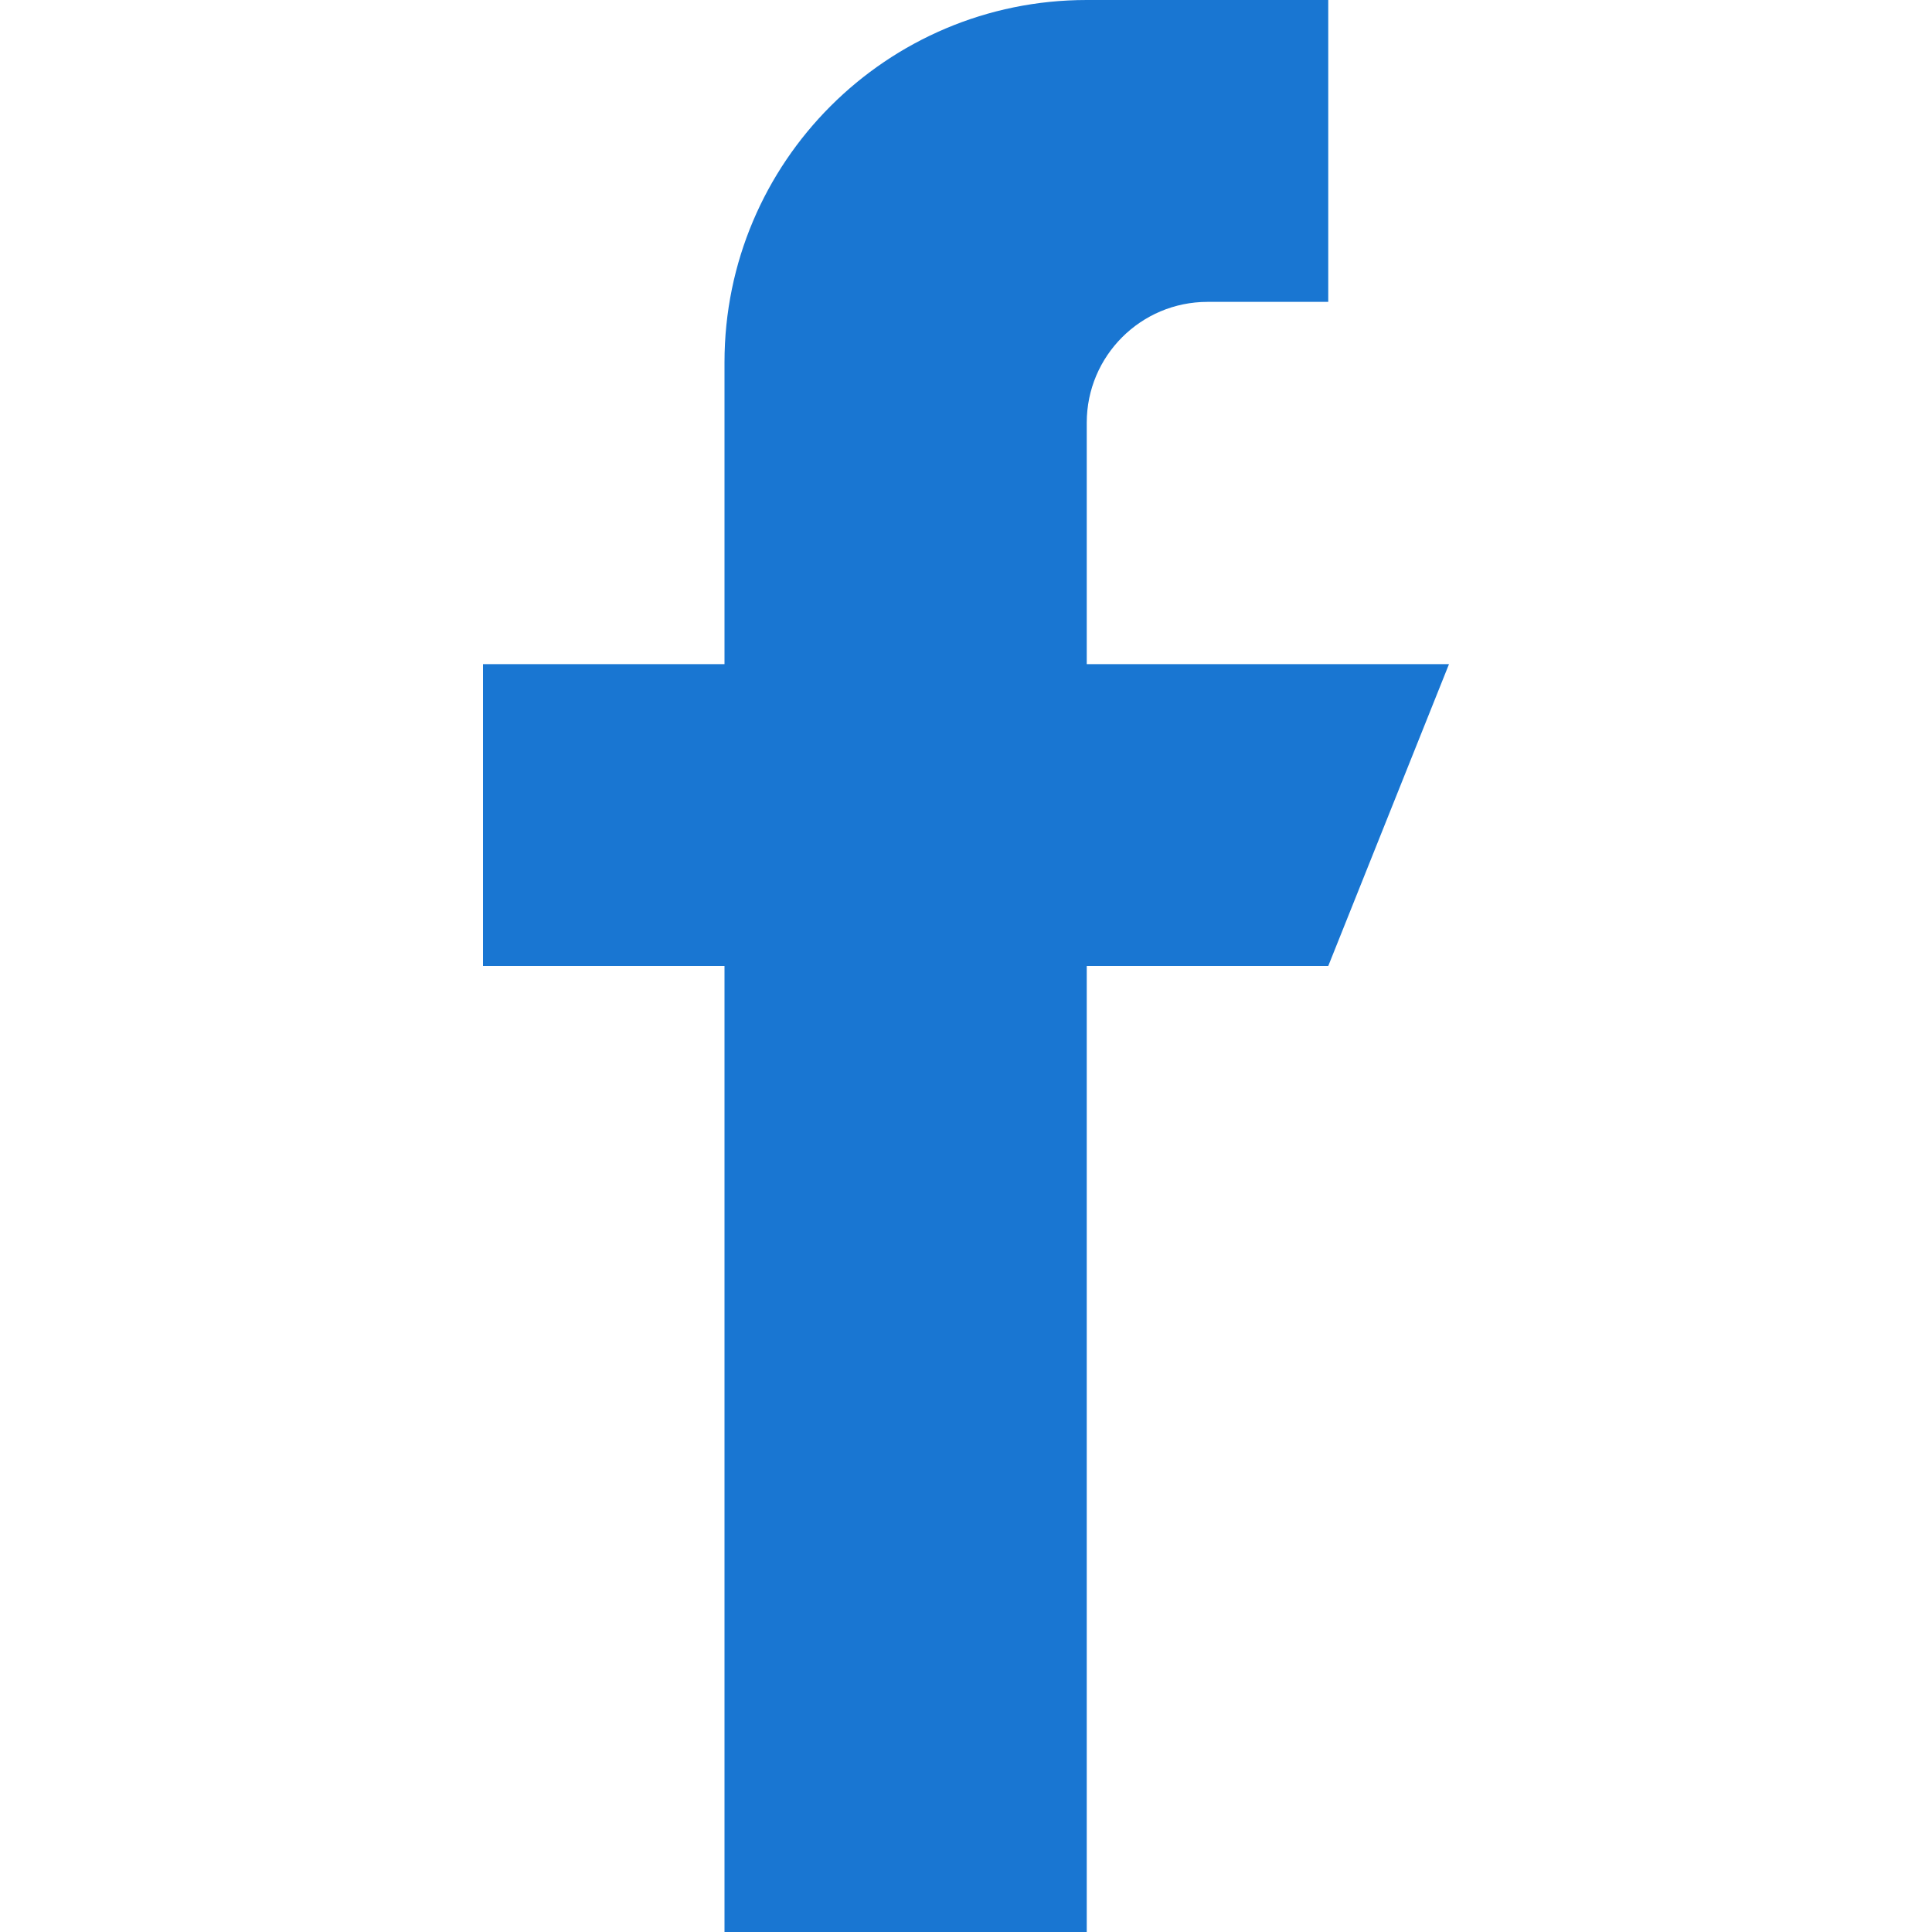
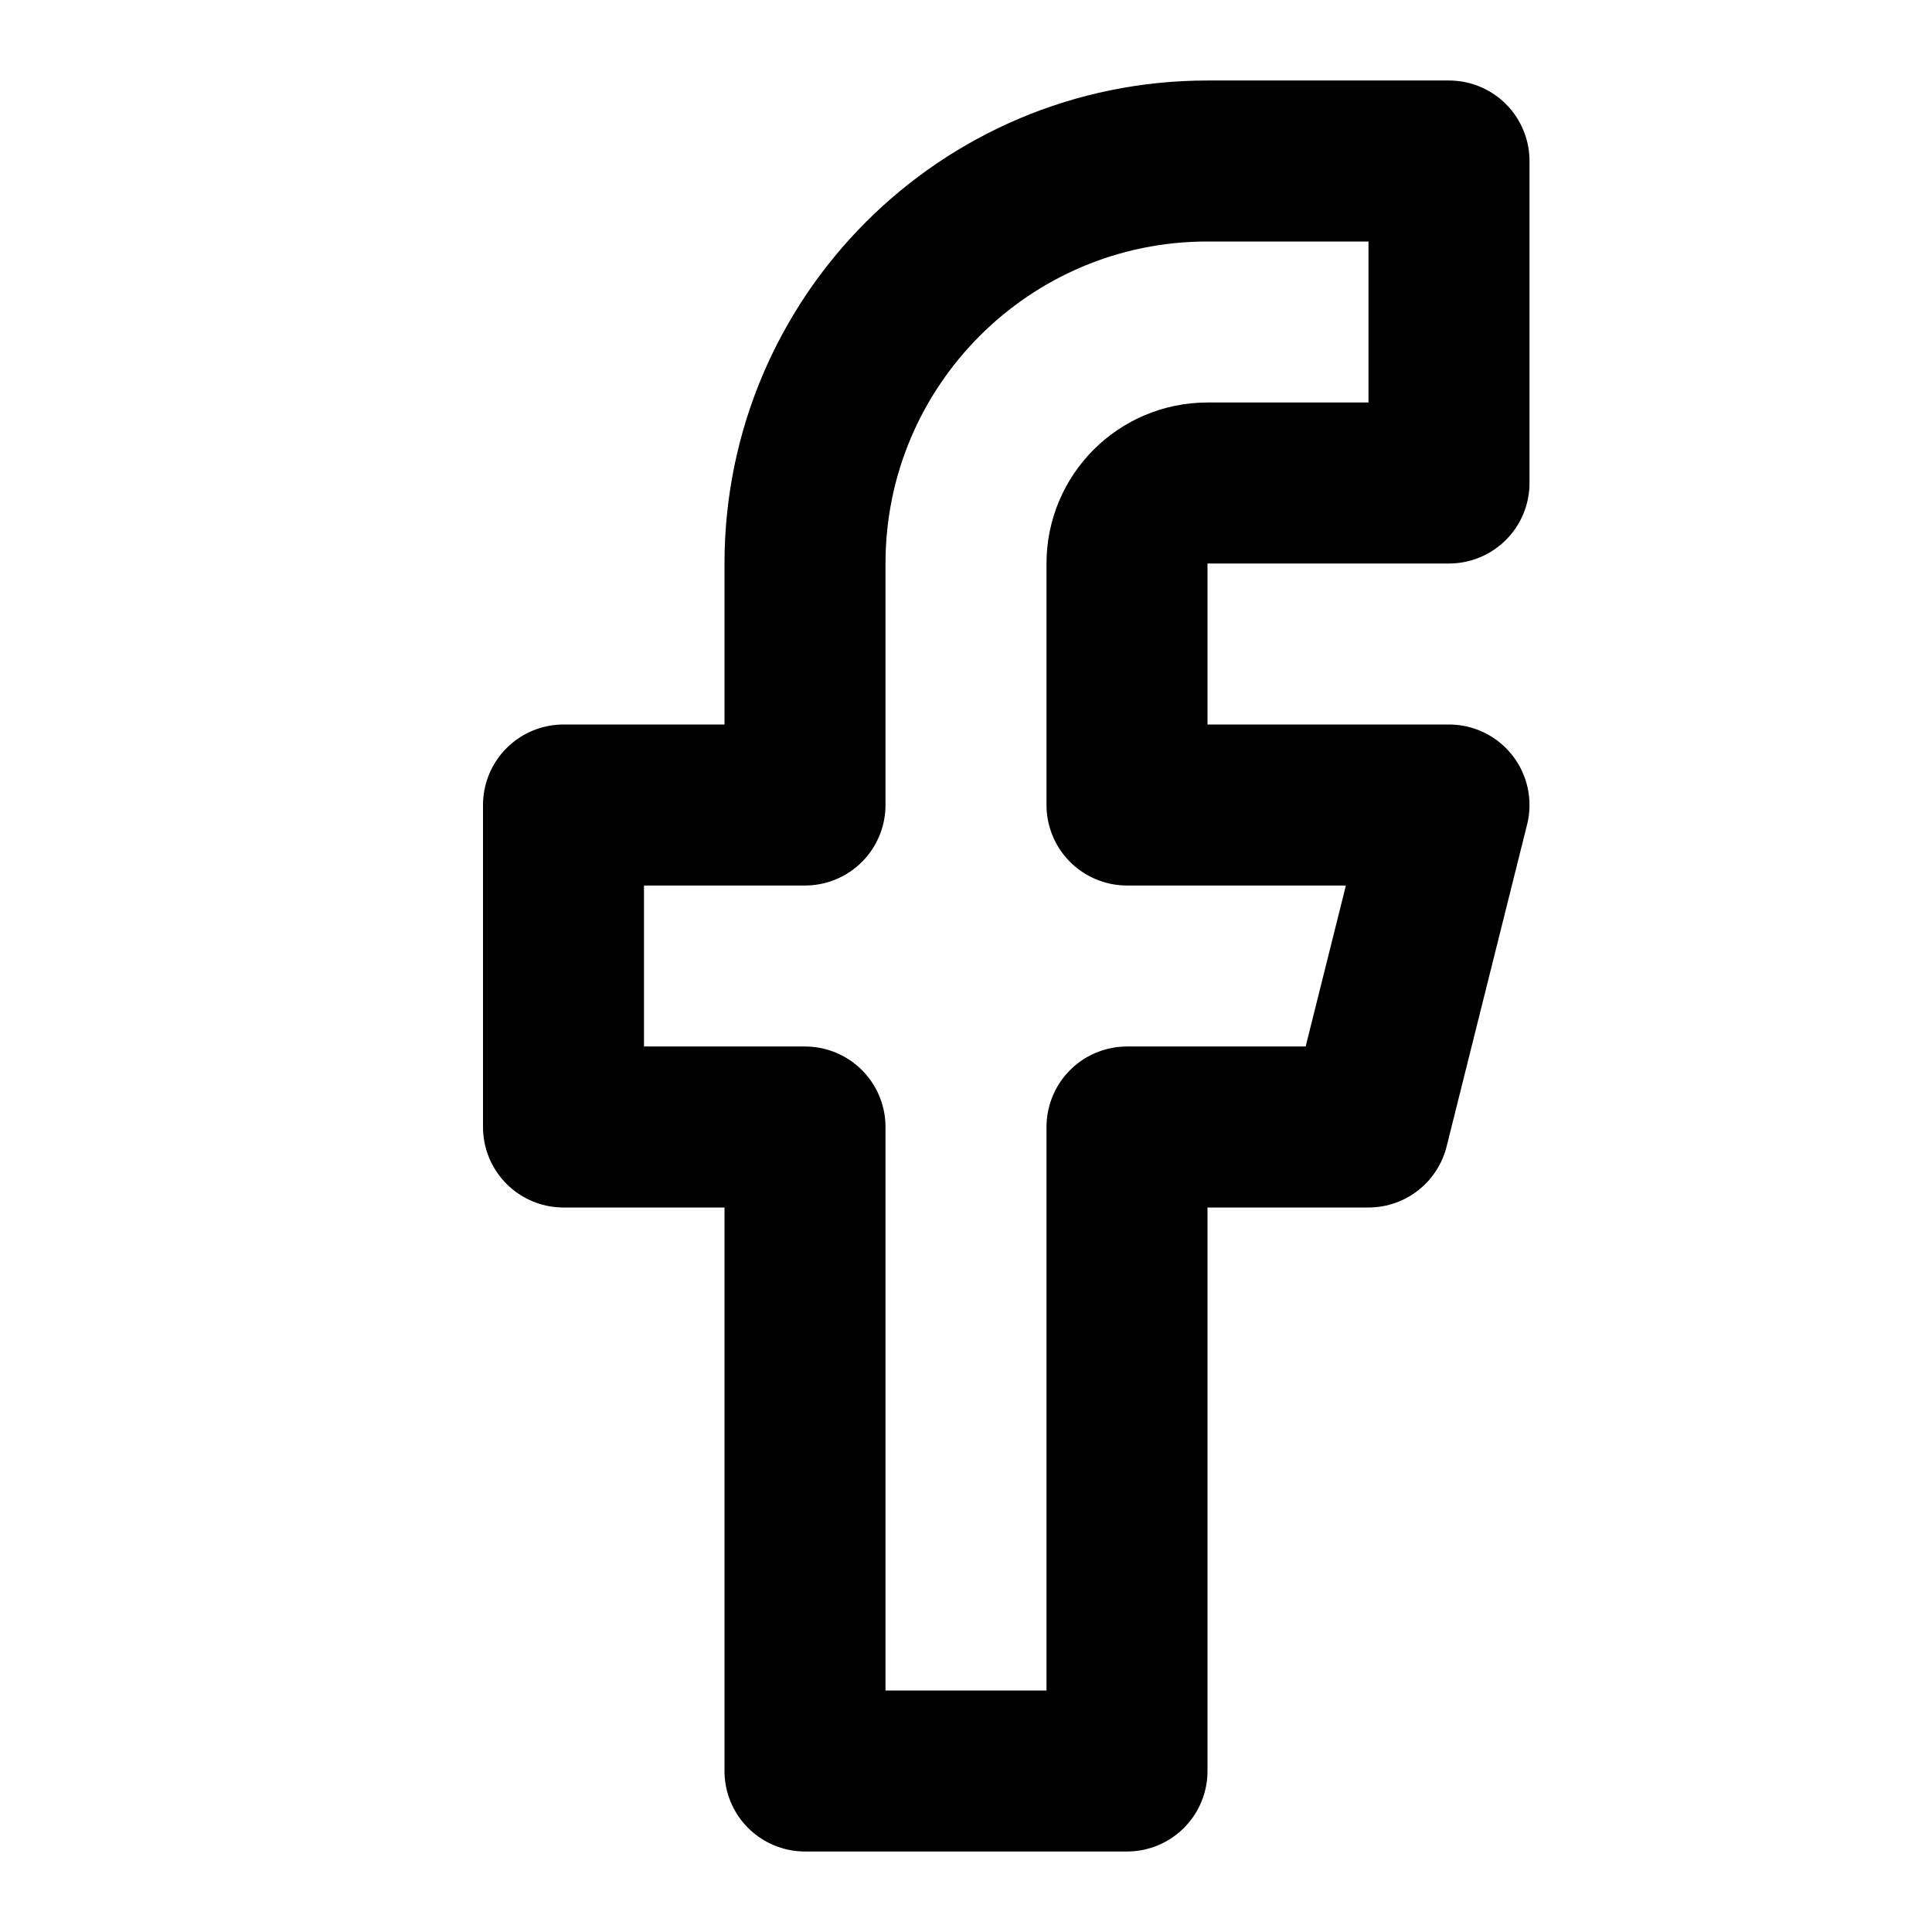
- <svg xmlns="http://www.w3.org/2000/svg" version="1.1" id="Capa_1" x="0px" y="0px" viewBox="0 0 512 512" style="enable-background:new 0 0 512 512;" xml:space="preserve">
-   <path style="fill:#1976D2;" d="M384,176h-96v-64c0-17.664,14.336-32,32-32h32V0h-64l0,0c-53.024,0-96,42.976-96,96v80h-64v80h64v256  h96V256h64L384,176z" />
-   <g>
- </g>
-   <g>
- </g>
-   <g>
- </g>
-   <g>
- </g>
-   <g>
- </g>
-   <g>
- </g>
-   <g>
- </g>
-   <g>
- </g>
-   <g>
- </g>
-   <g>
- </g>
-   <g>
- </g>
-   <g>
- </g>
-   <g>
- </g>
-   <g>
- </g>
-   <g>
- </g>
+ <svg xmlns="http://www.w3.org/2000/svg" viewBox="0 0 24 24" fill="none" stroke="currentColor" stroke-width="2" stroke-linecap="round" stroke-linejoin="round" class="feather feather-facebook">
+   <path d="M18 2h-3a5 5 0 0 0-5 5v3H7v4h3v8h4v-8h3l1-4h-4V7a1 1 0 0 1 1-1h3z" />
</svg>
